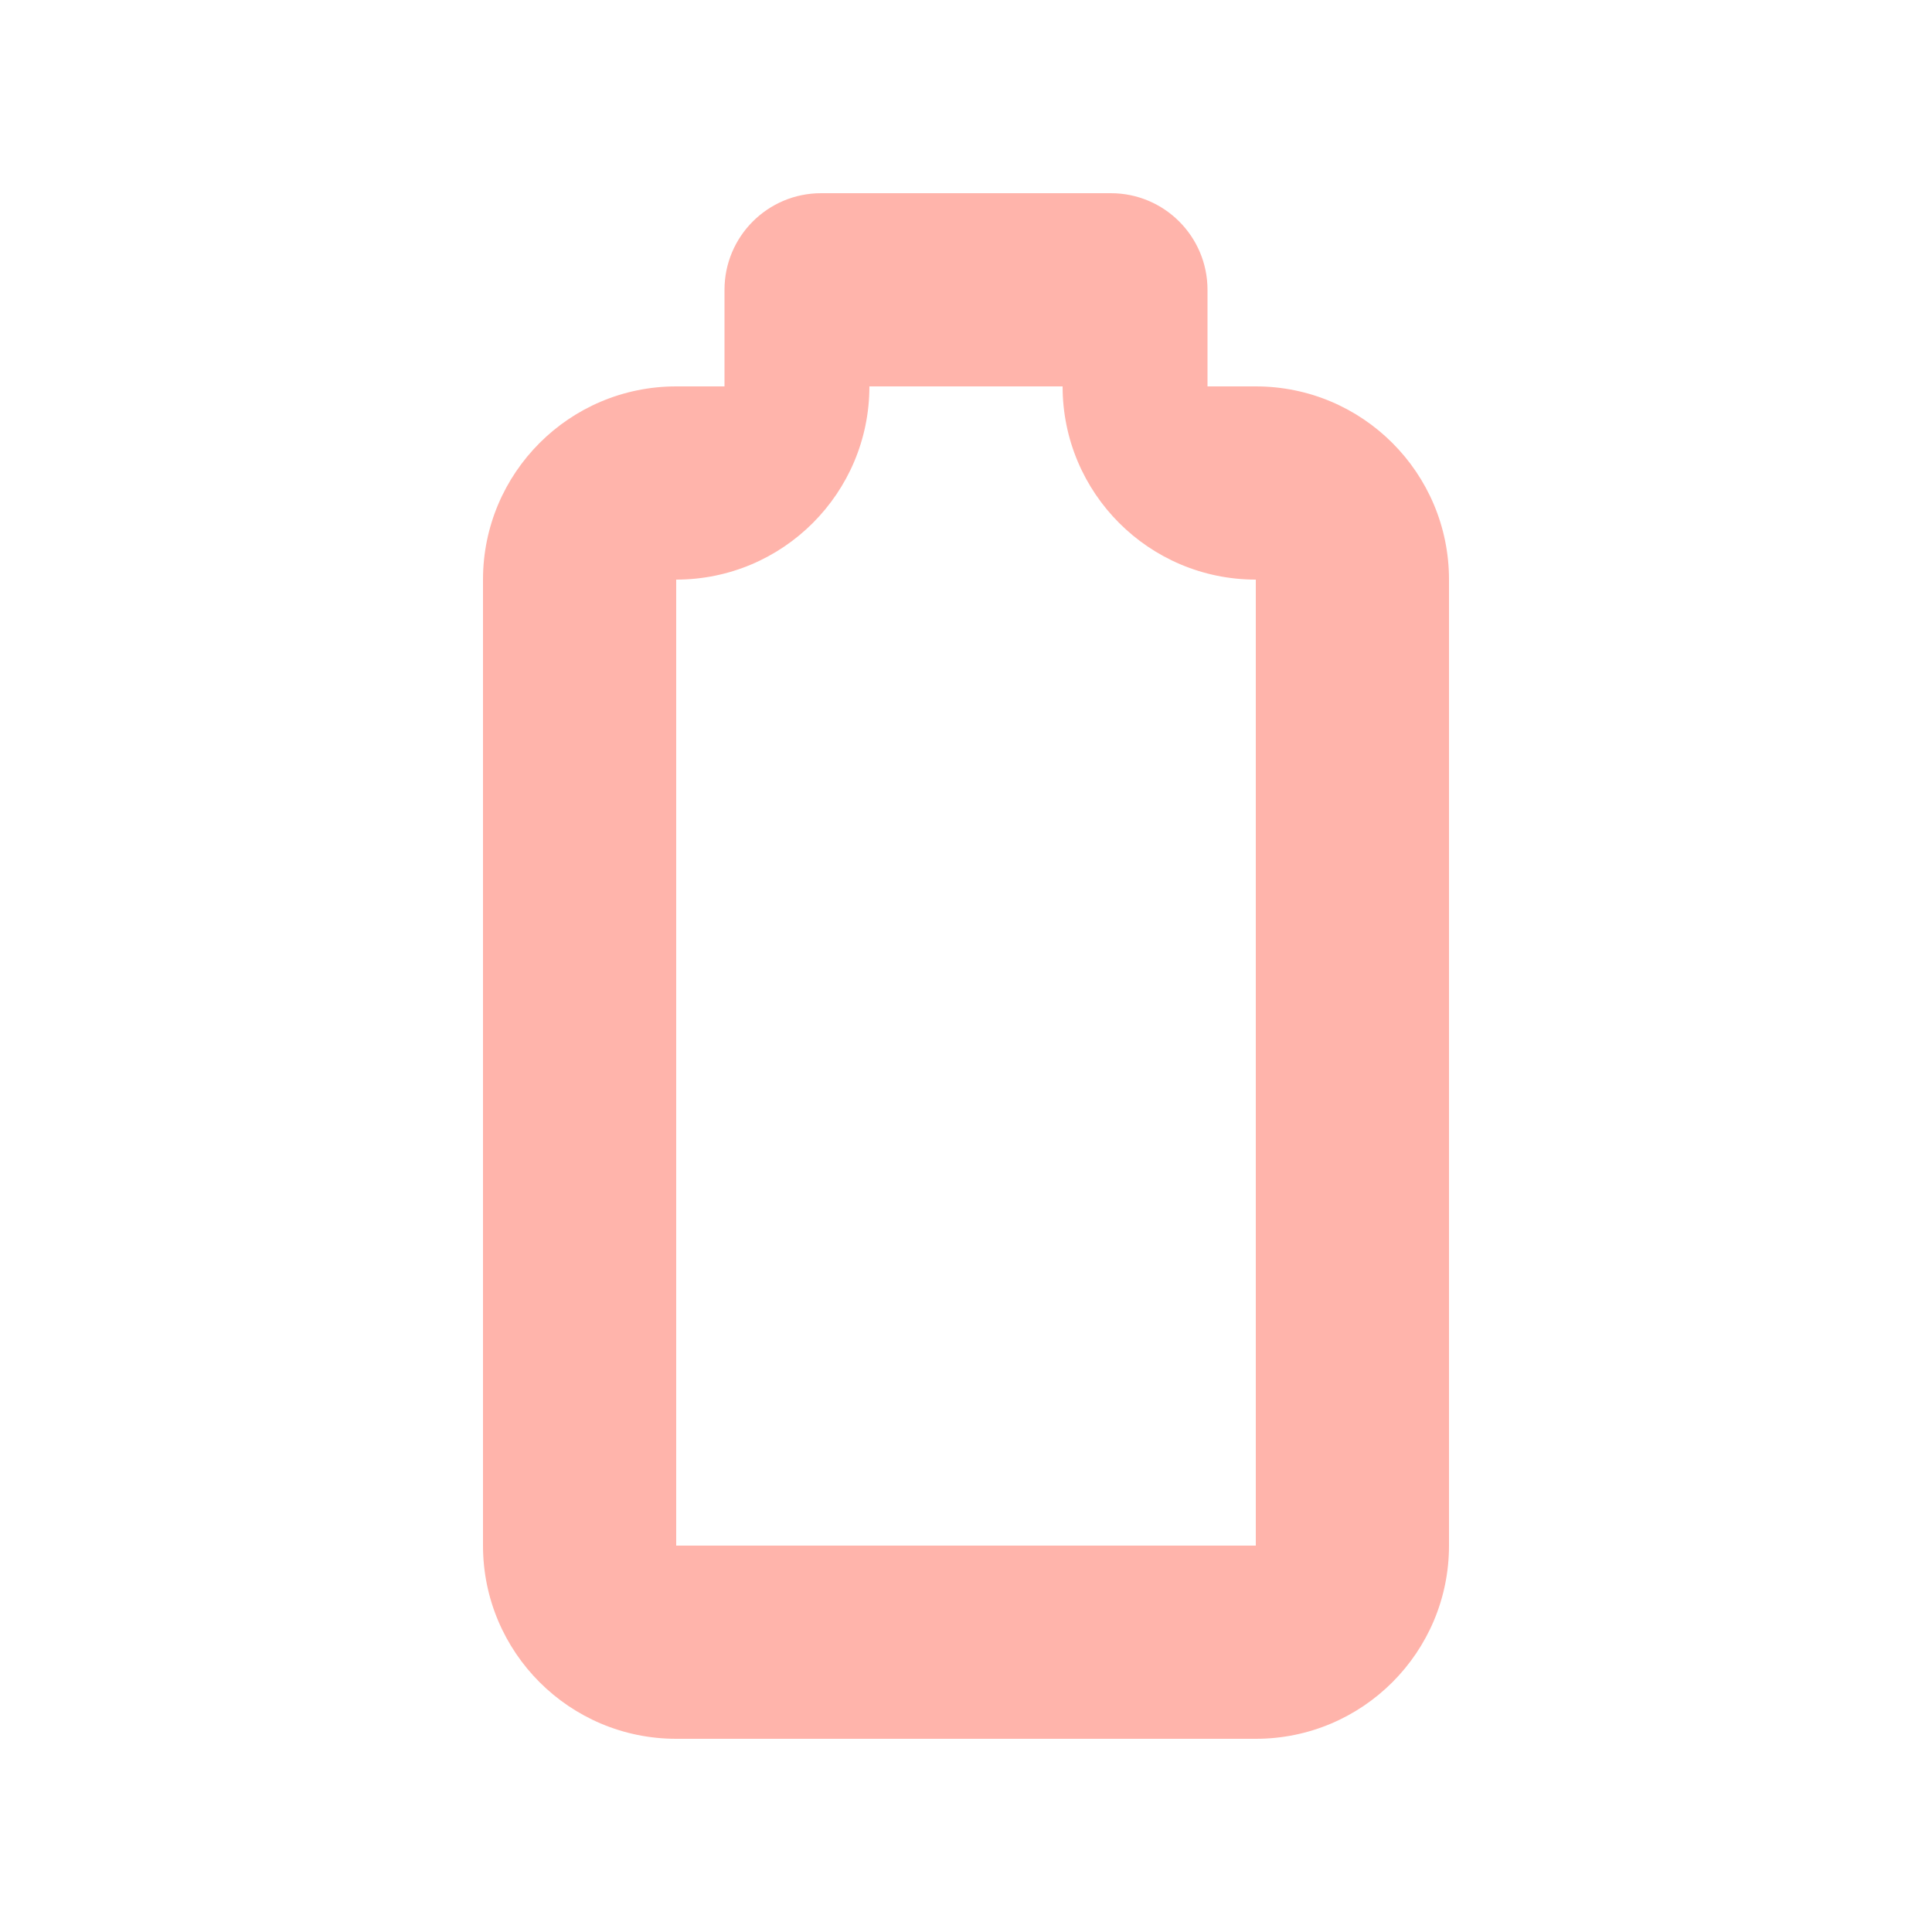
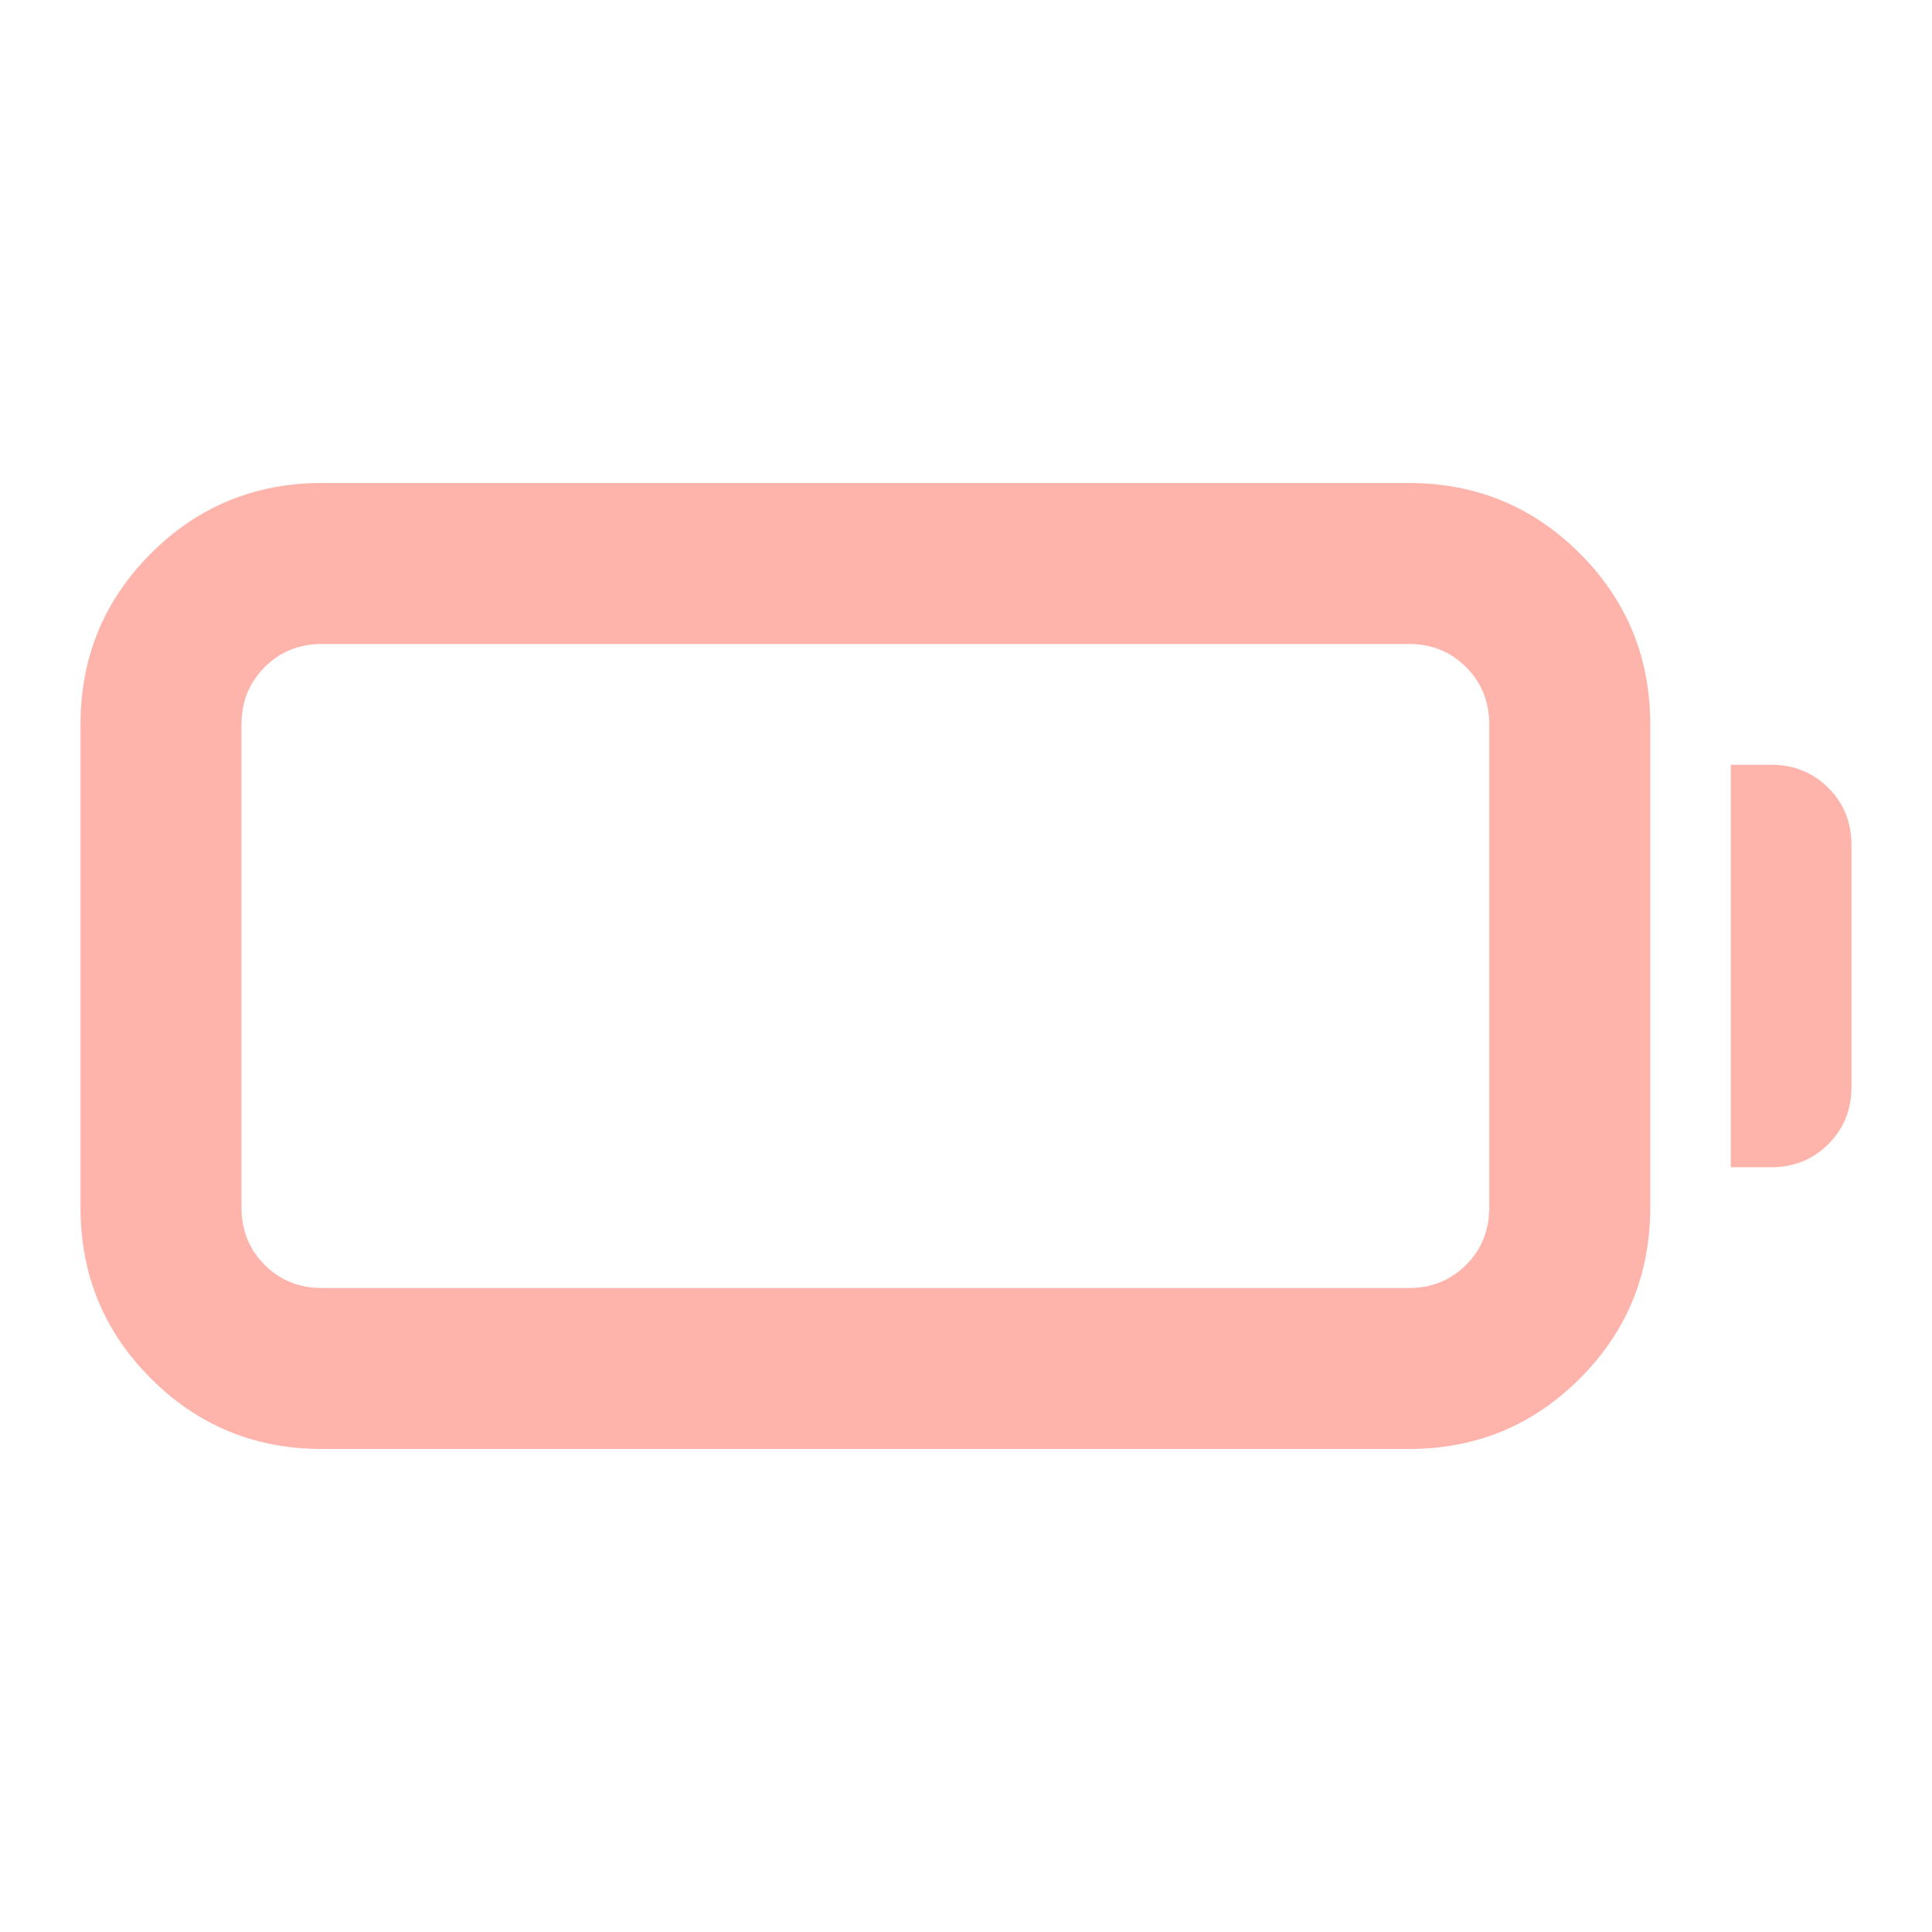
- <svg xmlns="http://www.w3.org/2000/svg" viewBox="0 0 200 200">
-   <path d="M50 160 a20,20 0 0 0 20,20 L130 180 a20,20 0 0 0 20,-20 L150 60 a20,20 0 0 0 -20,-20 L125 40 L125 30 a10,10 0 0 0 -10,-10 L85 20 a10,10 0 0 0 -10,10 L75 40 L70 40 a20,20 0 0 0 -20,20 L50 160 M70 160 L70 60 a20,20 0 0 0 20,-20 L110 40 a20,20 0 0 0 20,20 L130 60 L130 160 L70 160" fill="#ffb4ab" />
+ <svg xmlns="http://www.w3.org/2000/svg" height="24px" viewBox="0 -960 960 960" width="24px" fill="#ffb4ab">
+   <path d="M160-240q-50 0-85-35t-35-85v-240q0-50 35-85t85-35h540q50 0 85 35t35 85v240q0 50-35 85t-85 35H160Zm0-80h540q17 0 28.5-11.5T740-360v-240q0-17-11.5-28.5T700-640H160q-17 0-28.5 11.5T120-600v240q0 17 11.5 28.5T160-320Zm700-60v-200h20q17 0 28.5 11.5T920-540v120q0 17-11.5 28.5T880-380h-20Zm-740 60v-320 320Z" />
</svg>
